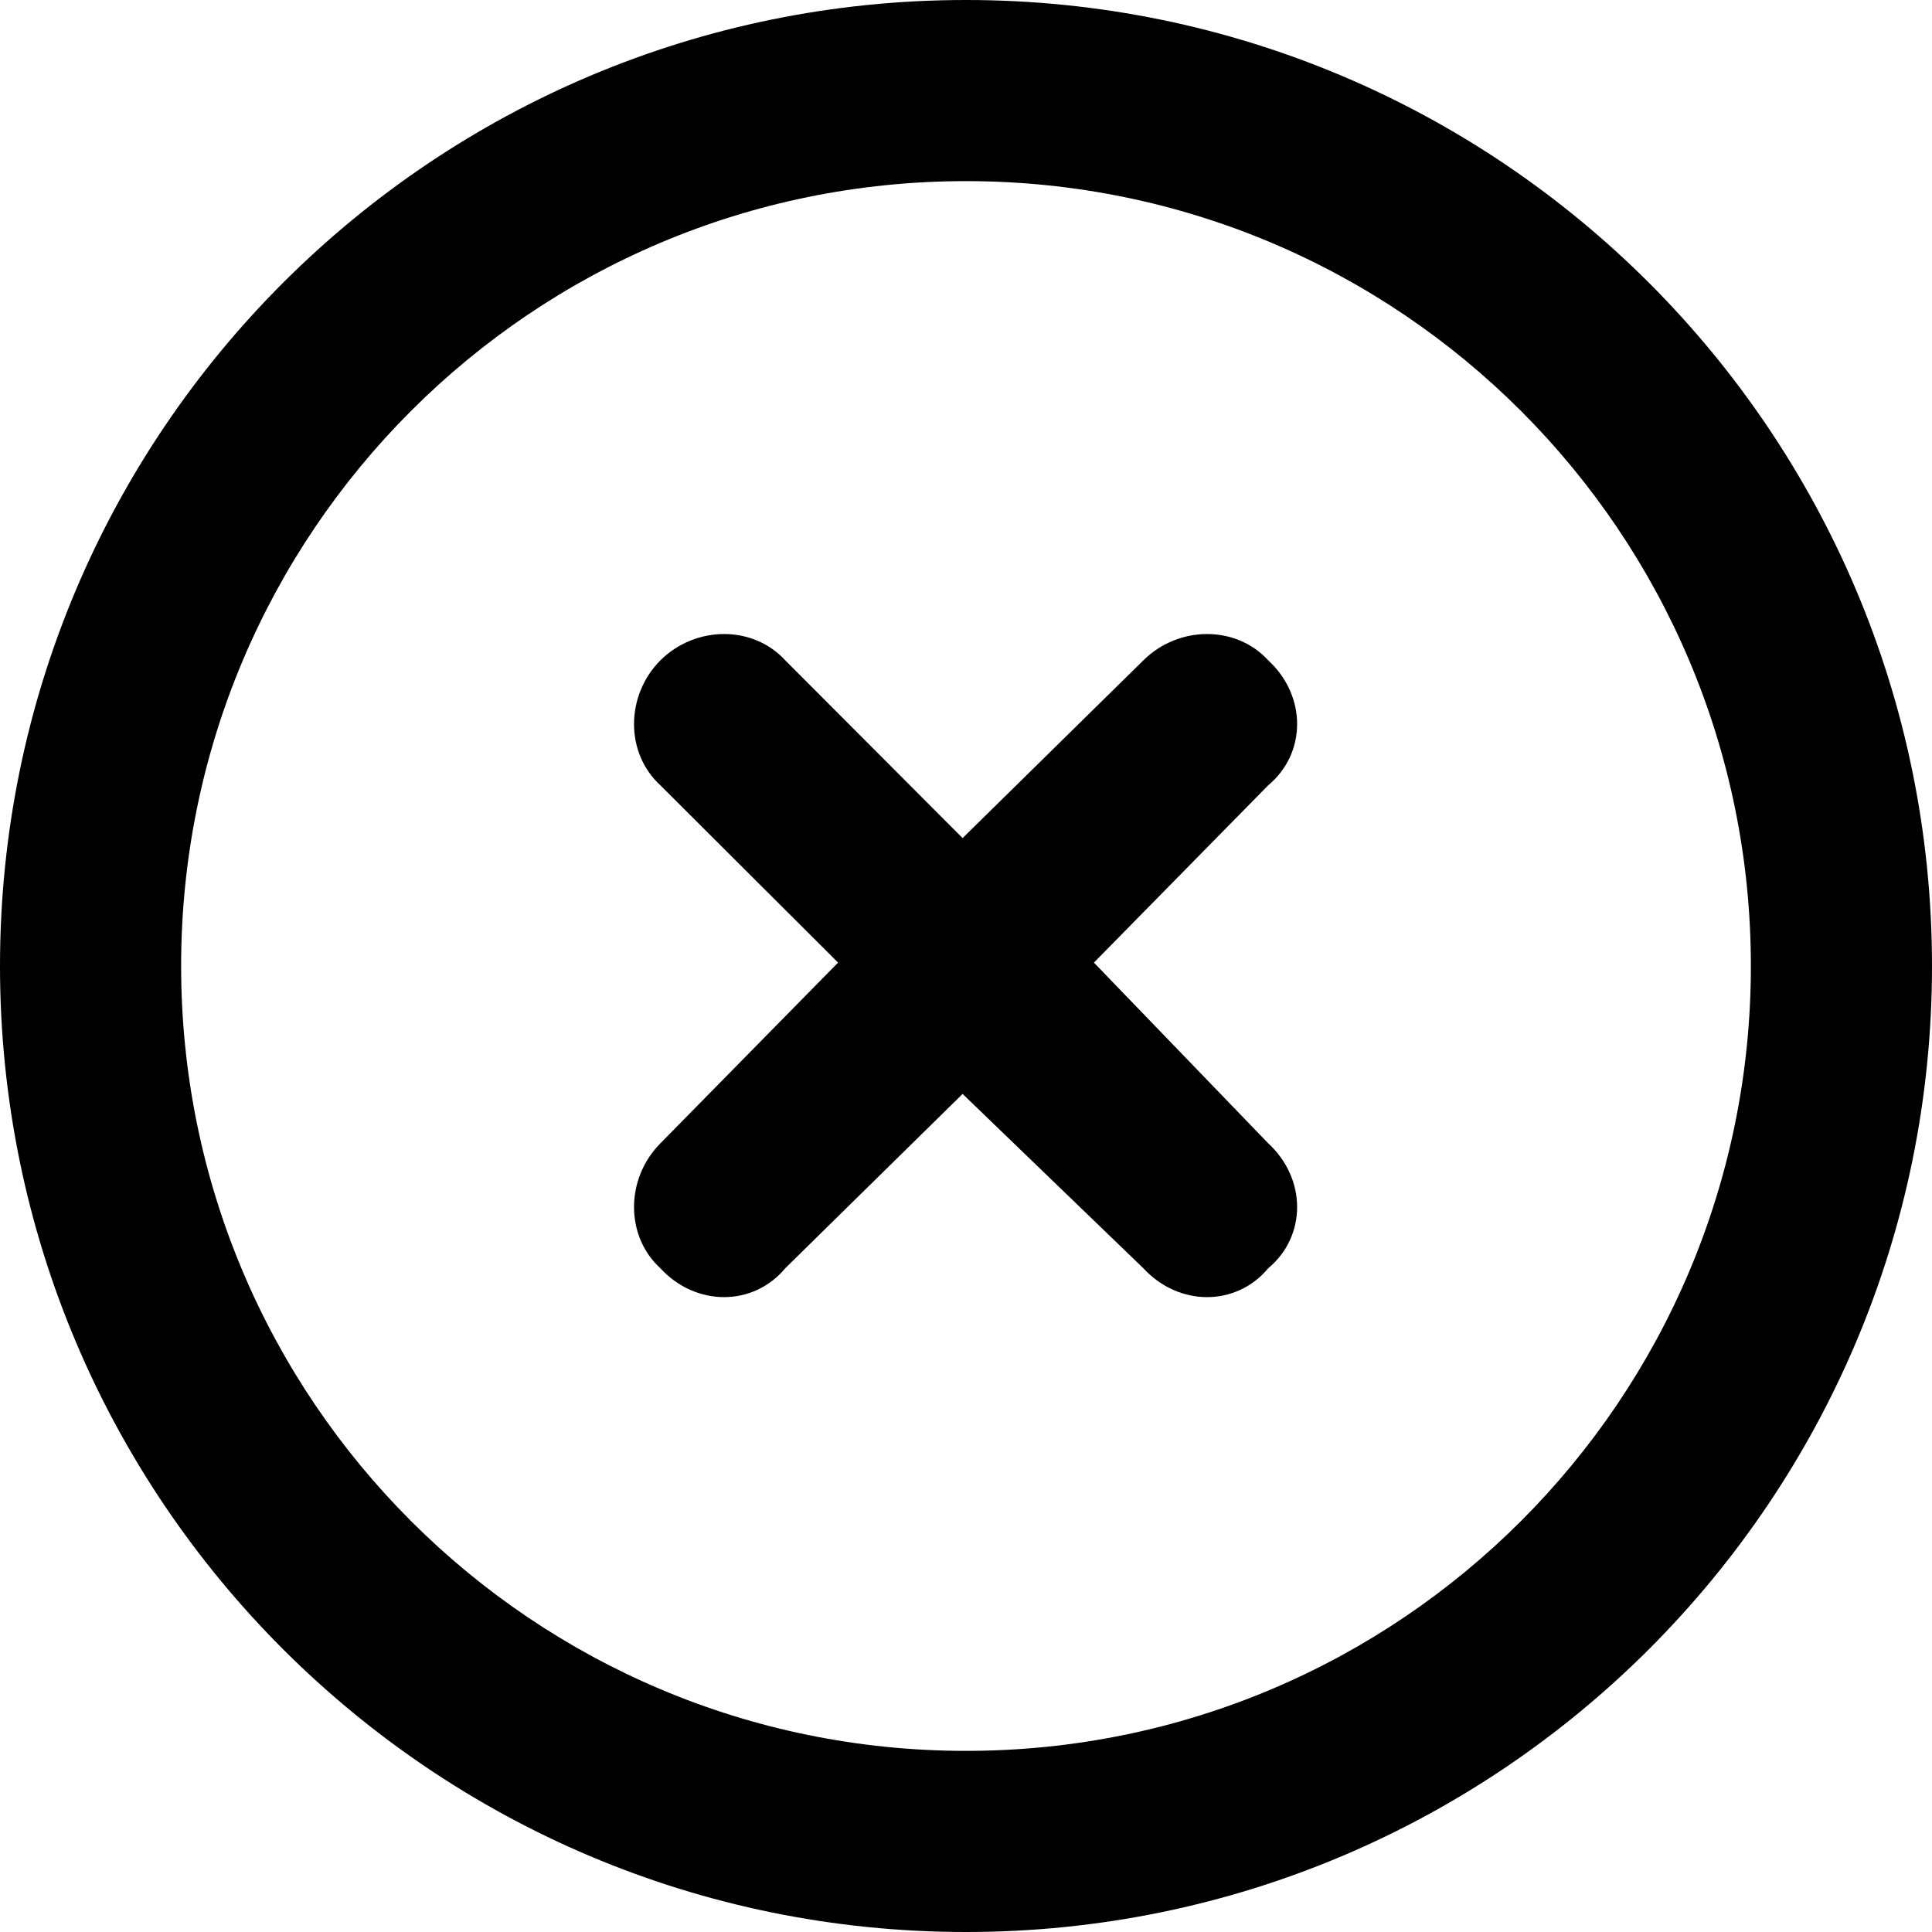
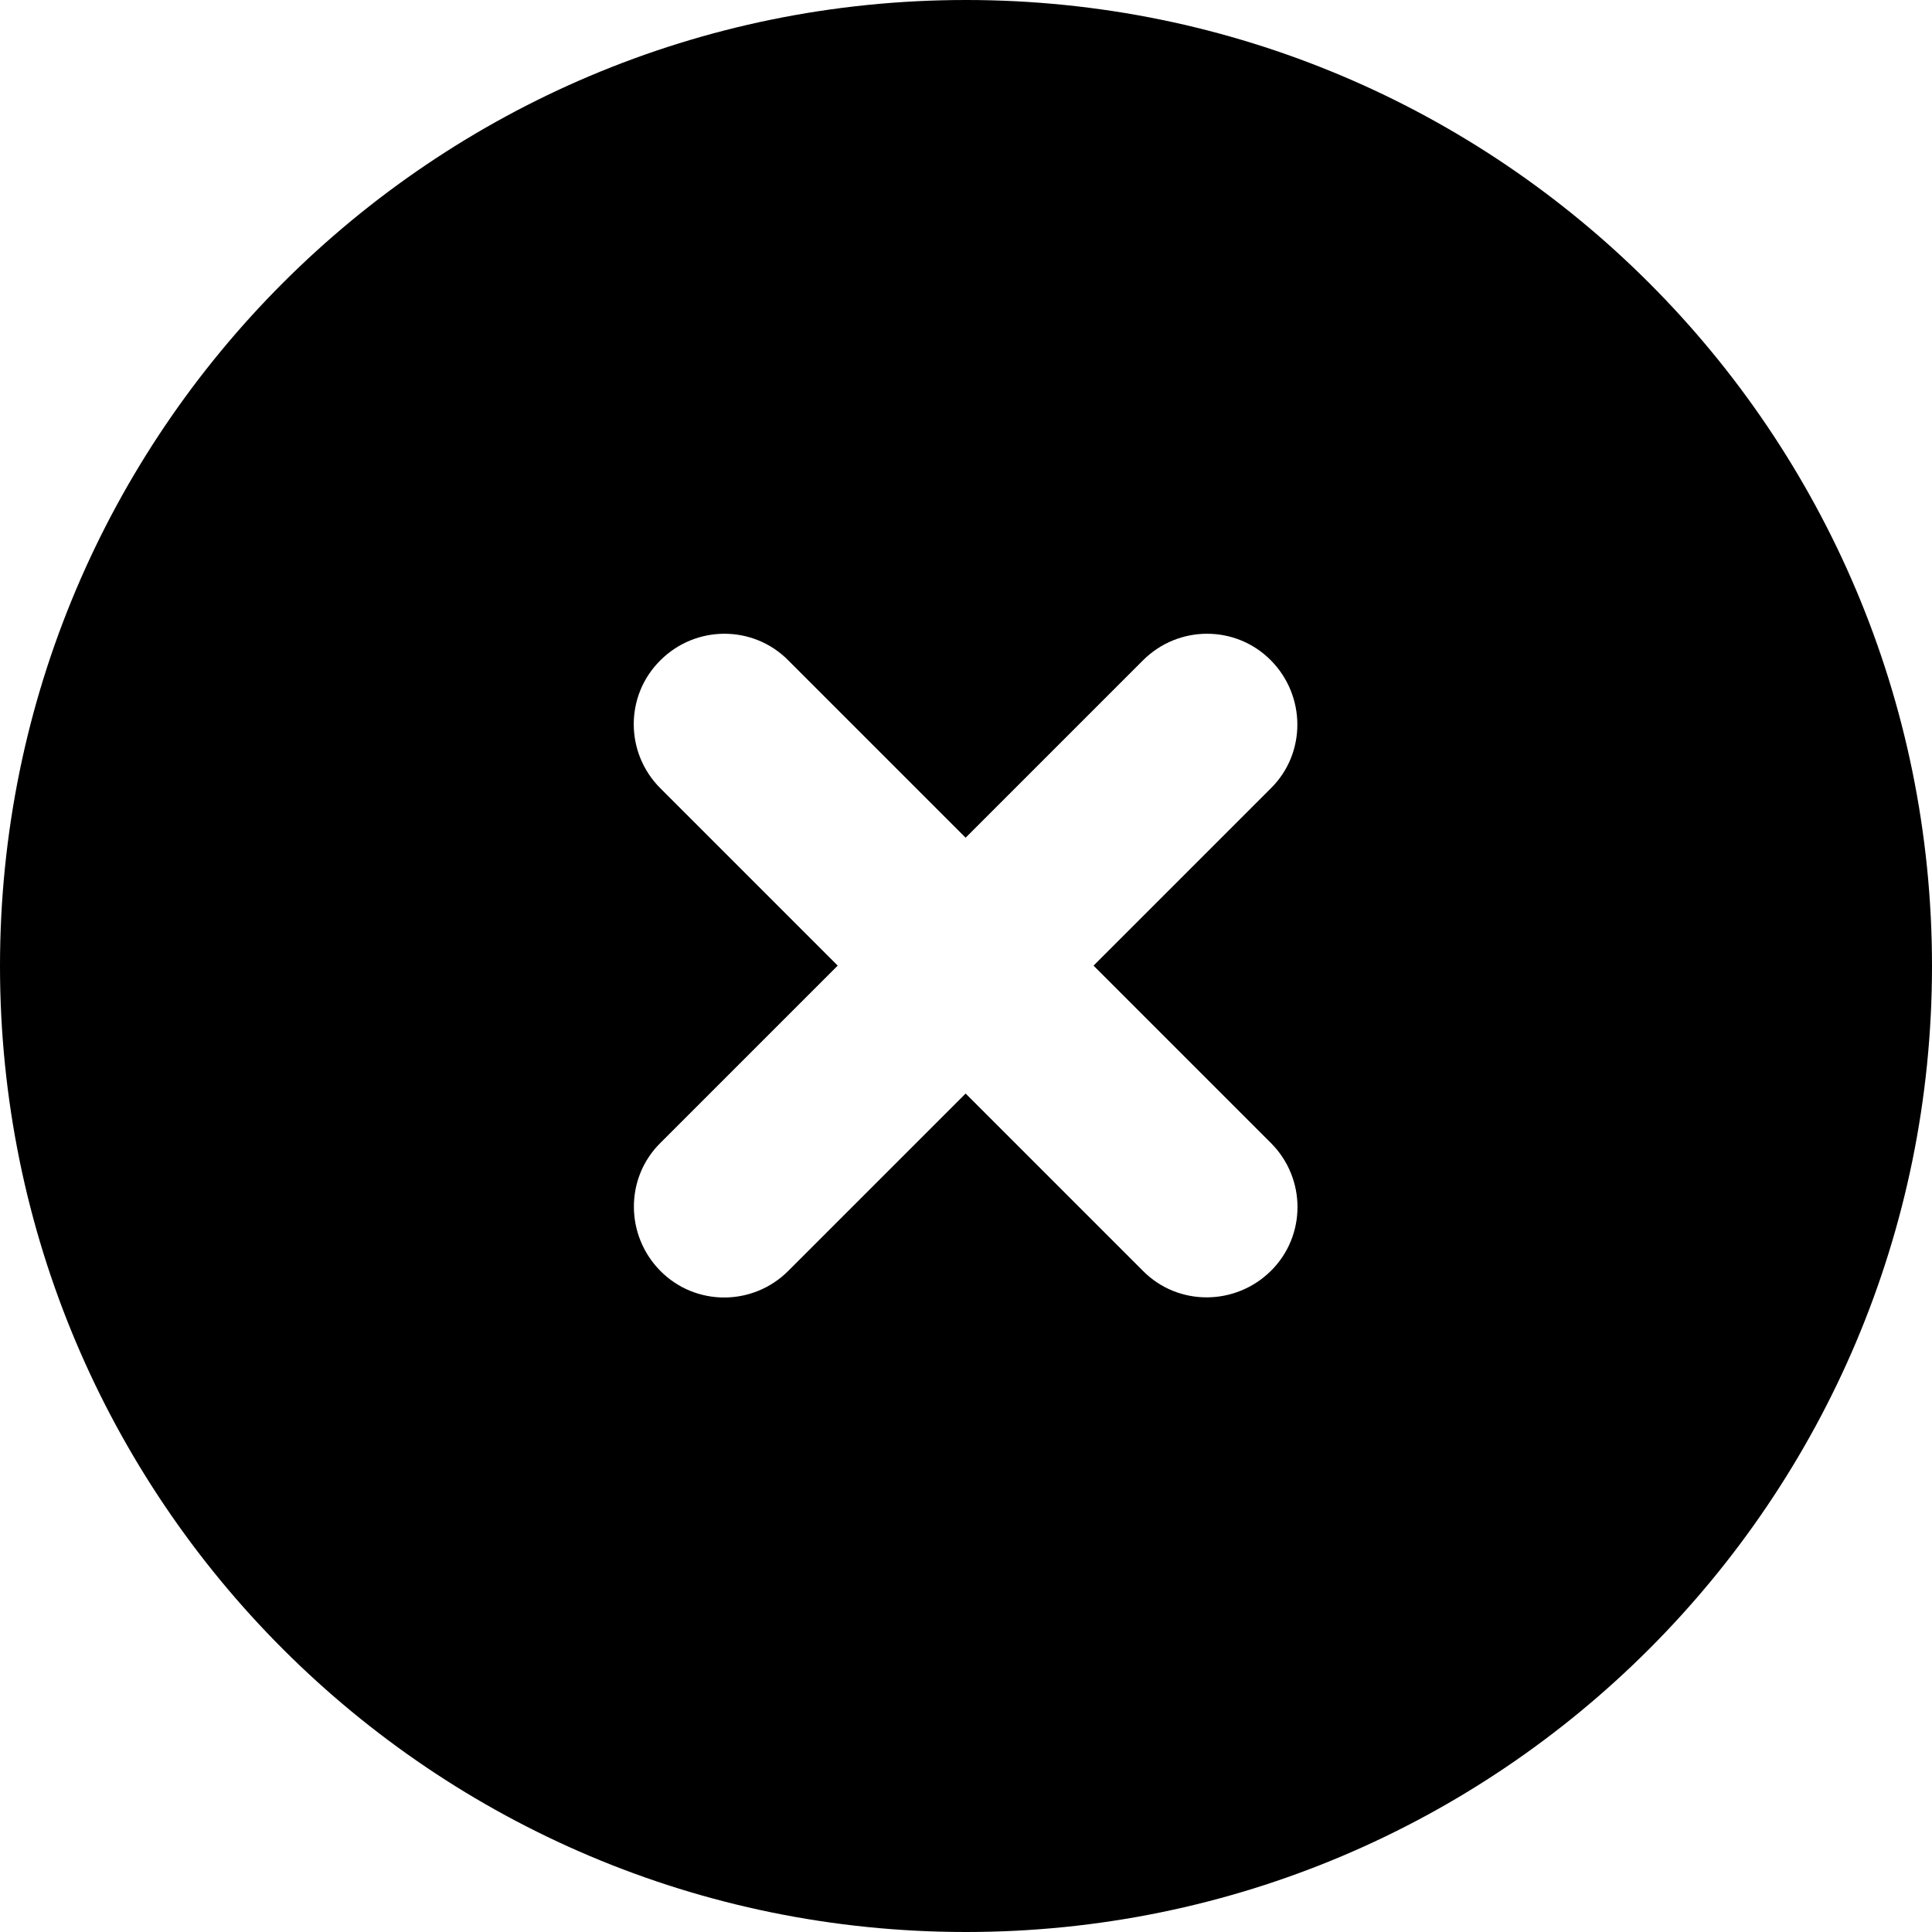
<svg xmlns="http://www.w3.org/2000/svg" viewBox="0 0 512 512">
-   <path d="M175 175C184.4 165.7 199.6 165.7 208.1 175L255.1 222.1L303 175C312.4 165.7 327.6 165.7 336.1 175C346.3 184.4 346.3 199.6 336.1 208.1L289.9 255.1L336.1 303C346.3 312.4 346.3 327.6 336.1 336.1C327.6 346.3 312.4 346.3 303 336.1L255.1 289.9L208.1 336.1C199.6 346.3 184.4 346.3 175 336.1C165.7 327.6 165.7 312.4 175 303L222.1 255.1L175 208.1C165.7 199.6 165.7 184.4 175 175V175zM512 256C512 397.4 397.4 512 256 512C114.6 512 0 397.4 0 256C0 114.6 114.6 0 256 0C397.4 0 512 114.6 512 256zM256 48C141.1 48 48 141.1 48 256C48 370.9 141.1 464 256 464C370.9 464 464 370.9 464 256C464 141.1 370.9 48 256 48z" />
+   <path d="M256 512c141.4 0 256-114.6 256-256S397.4 0 256 0S0 114.6 0 256S114.6 512 256 512zM175 175c9.4-9.4 24.6-9.4 33.9 0l47 47 47-47c9.4-9.4 24.6-9.4 33.9 0s9.4 24.6 0 33.9l-47 47 47 47c9.4 9.4 9.4 24.6 0 33.9s-24.6 9.4-33.9 0l-47-47-47 47c-9.4 9.4-24.6 9.4-33.9 0s-9.4-24.6 0-33.9l47-47-47-47c-9.4-9.4-9.4-24.6 0-33.9z" />
</svg>
